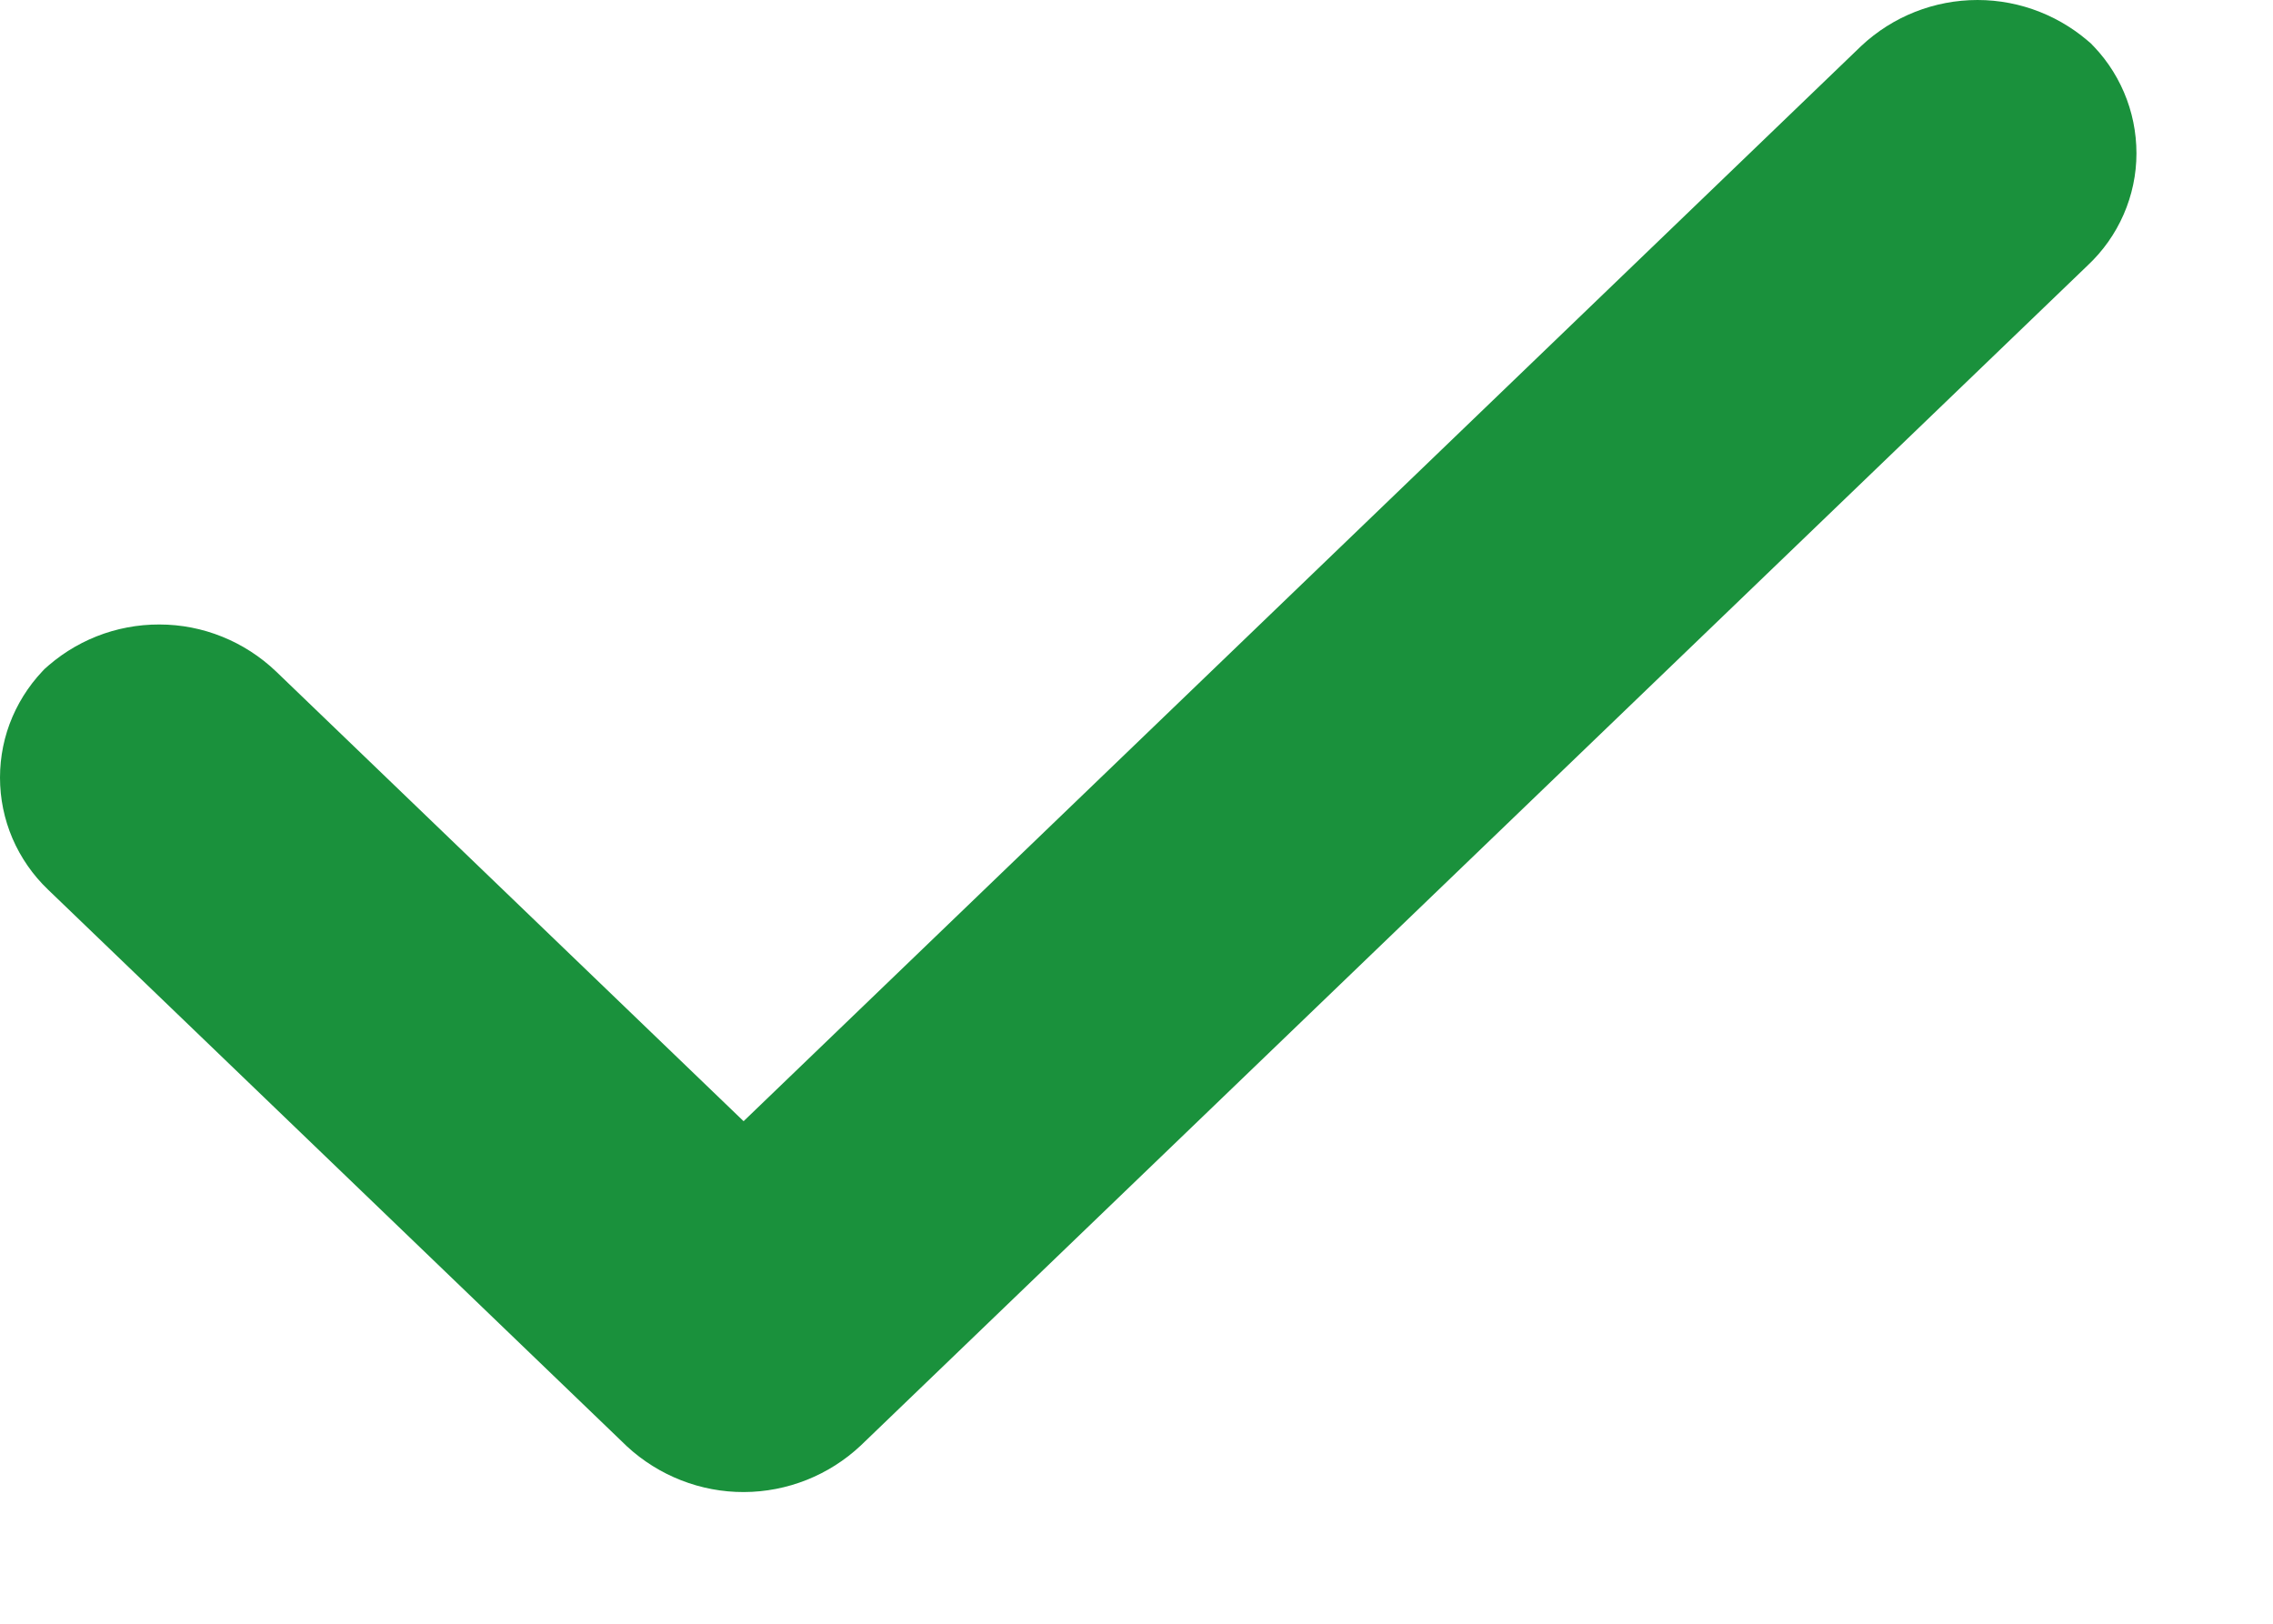
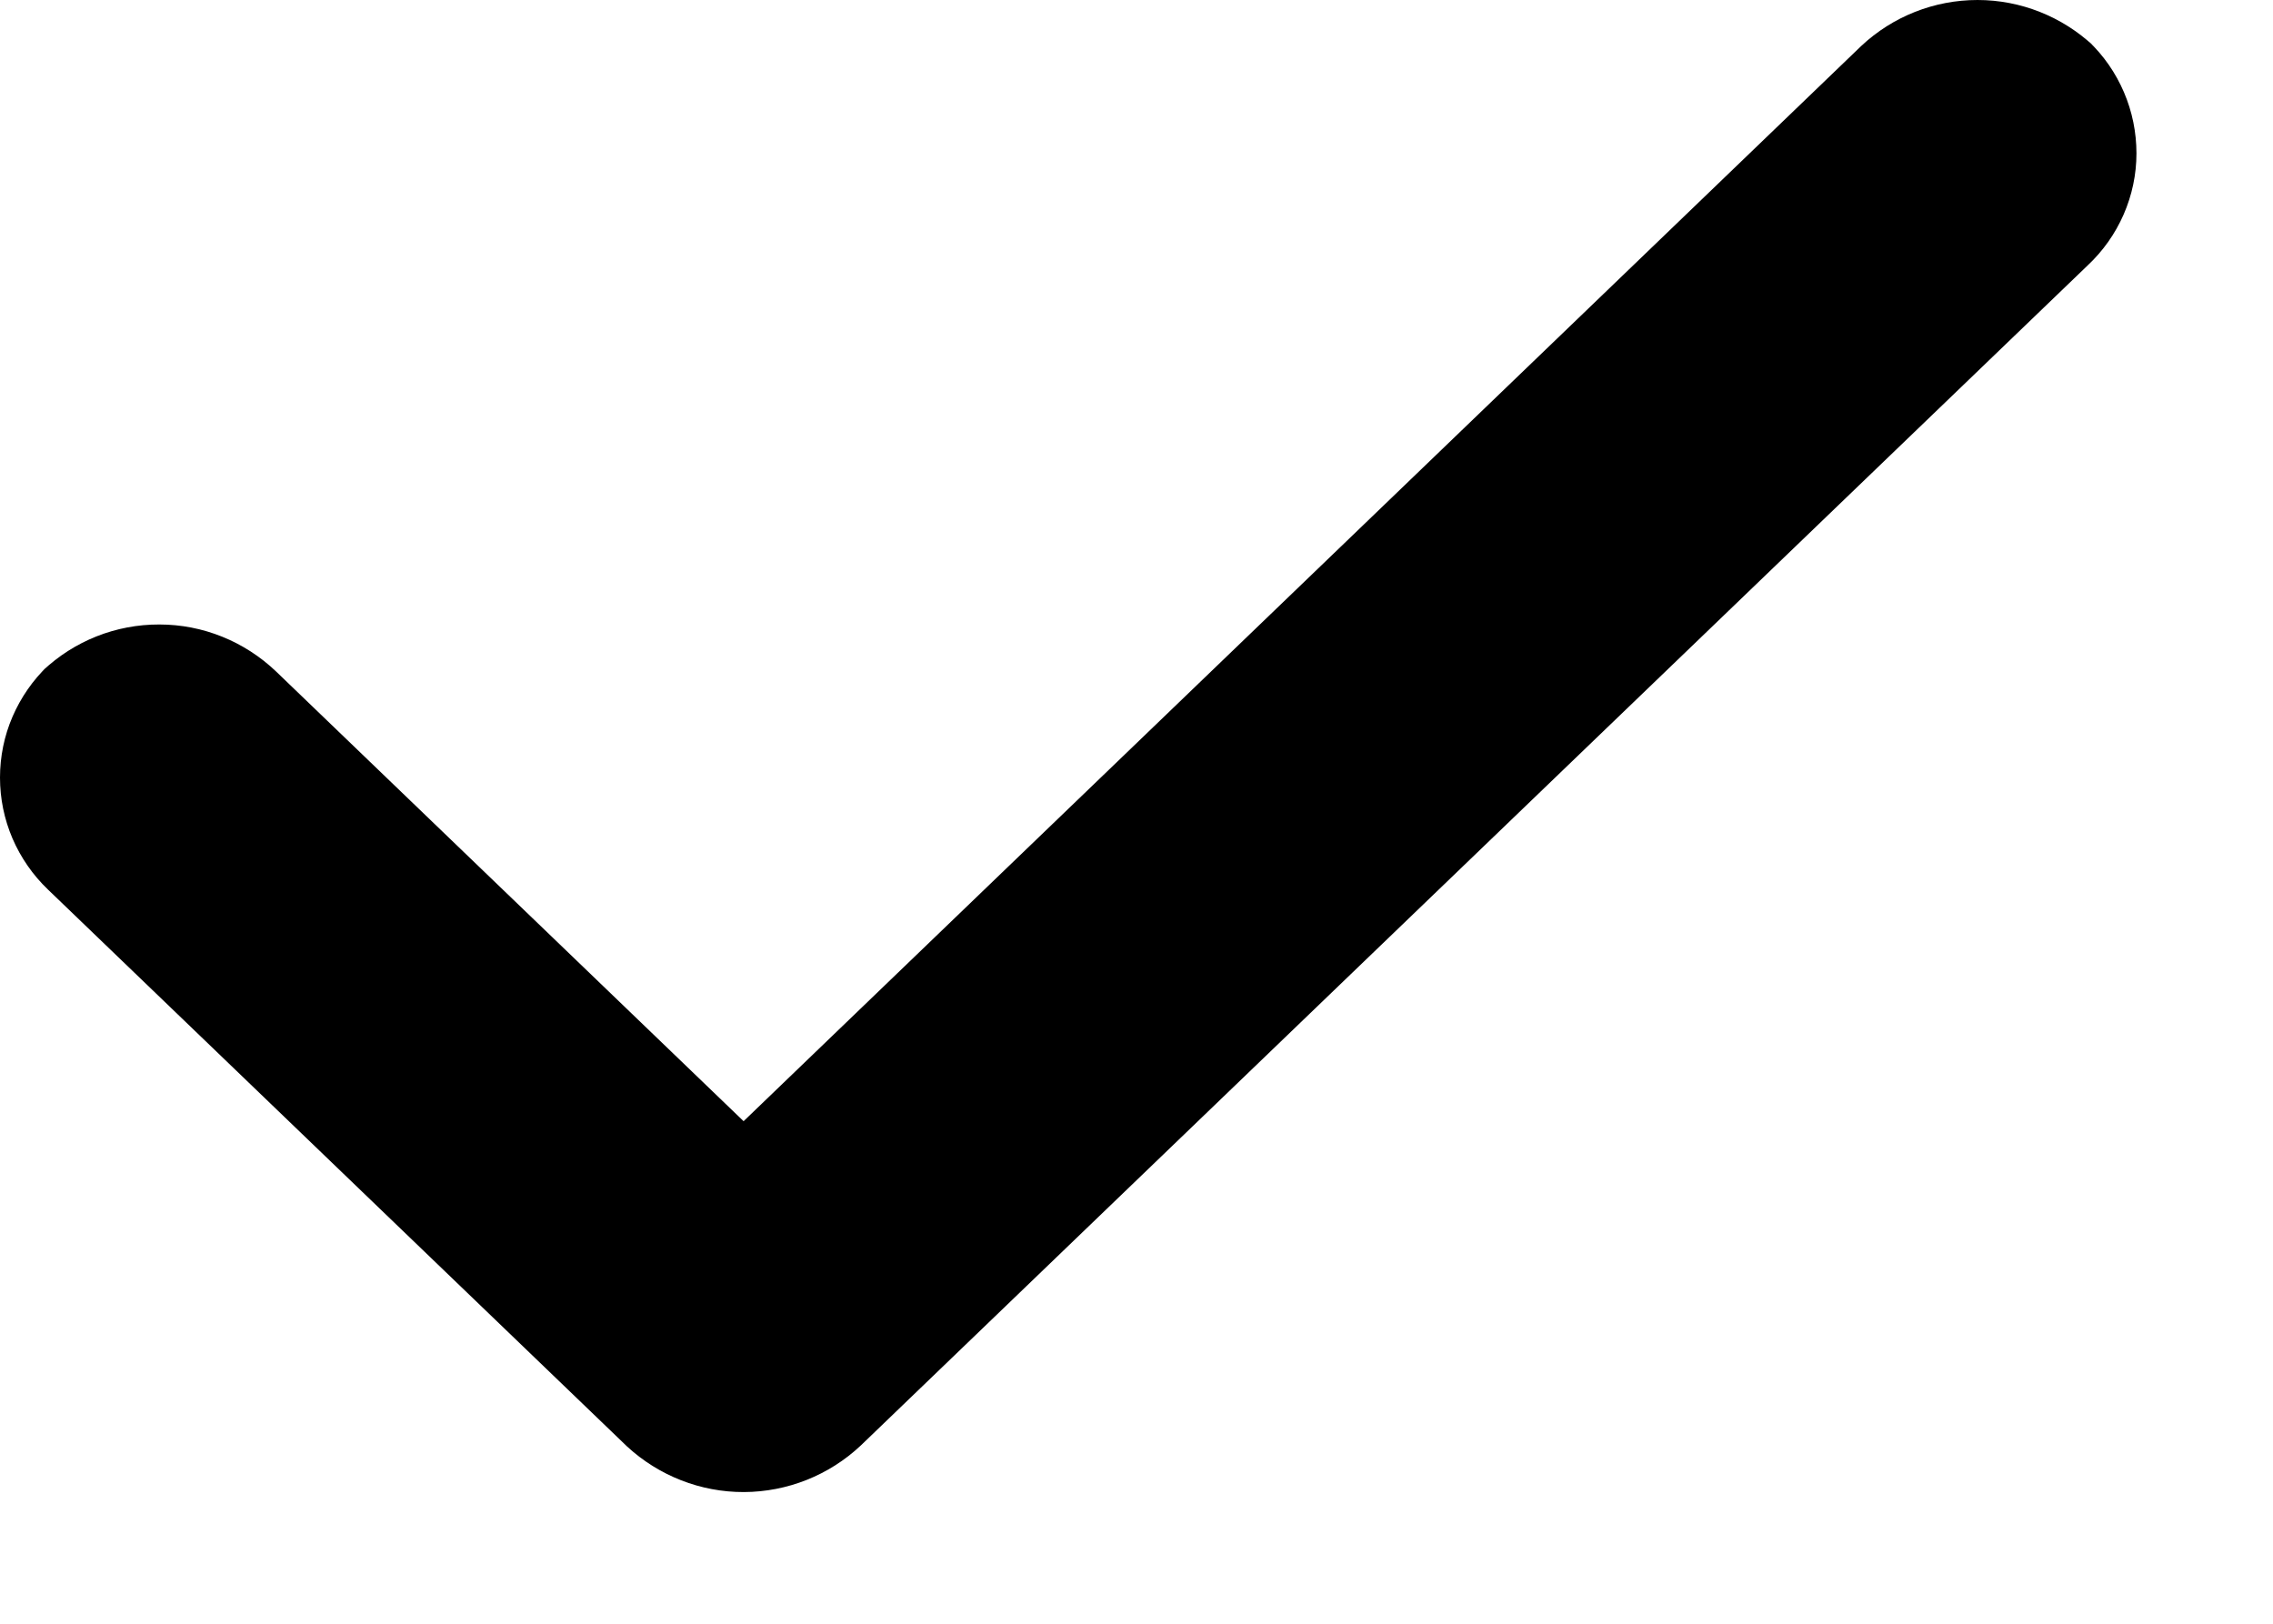
<svg xmlns="http://www.w3.org/2000/svg" width="14" height="10" viewBox="0 0 14 10" fill="none">
-   <path d="M0.295 5.478C0.202 5.389 0.128 5.282 0.077 5.164C0.026 5.045 0 4.918 0 4.789C0 4.66 0.026 4.532 0.077 4.414C0.128 4.296 0.202 4.189 0.295 4.1L0.263 4.131C0.457 3.947 0.714 3.845 0.982 3.846C1.249 3.846 1.506 3.95 1.7 4.135L4.58 6.905L11.464 0.283C11.658 0.101 11.914 -0 12.18 2.5547e-07C12.446 0 12.702 0.102 12.896 0.284L12.863 0.253C12.957 0.342 13.031 0.449 13.082 0.568C13.133 0.687 13.159 0.815 13.159 0.945C13.159 1.074 13.132 1.202 13.08 1.321C13.028 1.44 12.953 1.546 12.858 1.635L5.301 8.903C5.106 9.086 4.849 9.188 4.582 9.189C4.316 9.19 4.058 9.089 3.862 8.908L0.295 5.478Z" fill="#1A913C" />
+   <path d="M0.295 5.478C0.202 5.389 0.128 5.282 0.077 5.164C0.026 5.045 0 4.918 0 4.789C0 4.66 0.026 4.532 0.077 4.414C0.128 4.296 0.202 4.189 0.295 4.1L0.263 4.131C0.457 3.947 0.714 3.845 0.982 3.846C1.249 3.846 1.506 3.95 1.7 4.135L4.58 6.905L11.464 0.283C11.658 0.101 11.914 -0 12.18 2.5547e-07C12.446 0 12.702 0.102 12.896 0.284L12.863 0.253C12.957 0.342 13.031 0.449 13.082 0.568C13.133 0.687 13.159 0.815 13.159 0.945C13.159 1.074 13.132 1.202 13.08 1.321C13.028 1.44 12.953 1.546 12.858 1.635L5.301 8.903C5.106 9.086 4.849 9.188 4.582 9.189C4.316 9.19 4.058 9.089 3.862 8.908L0.295 5.478Z" fill="currentColor" />
</svg>
